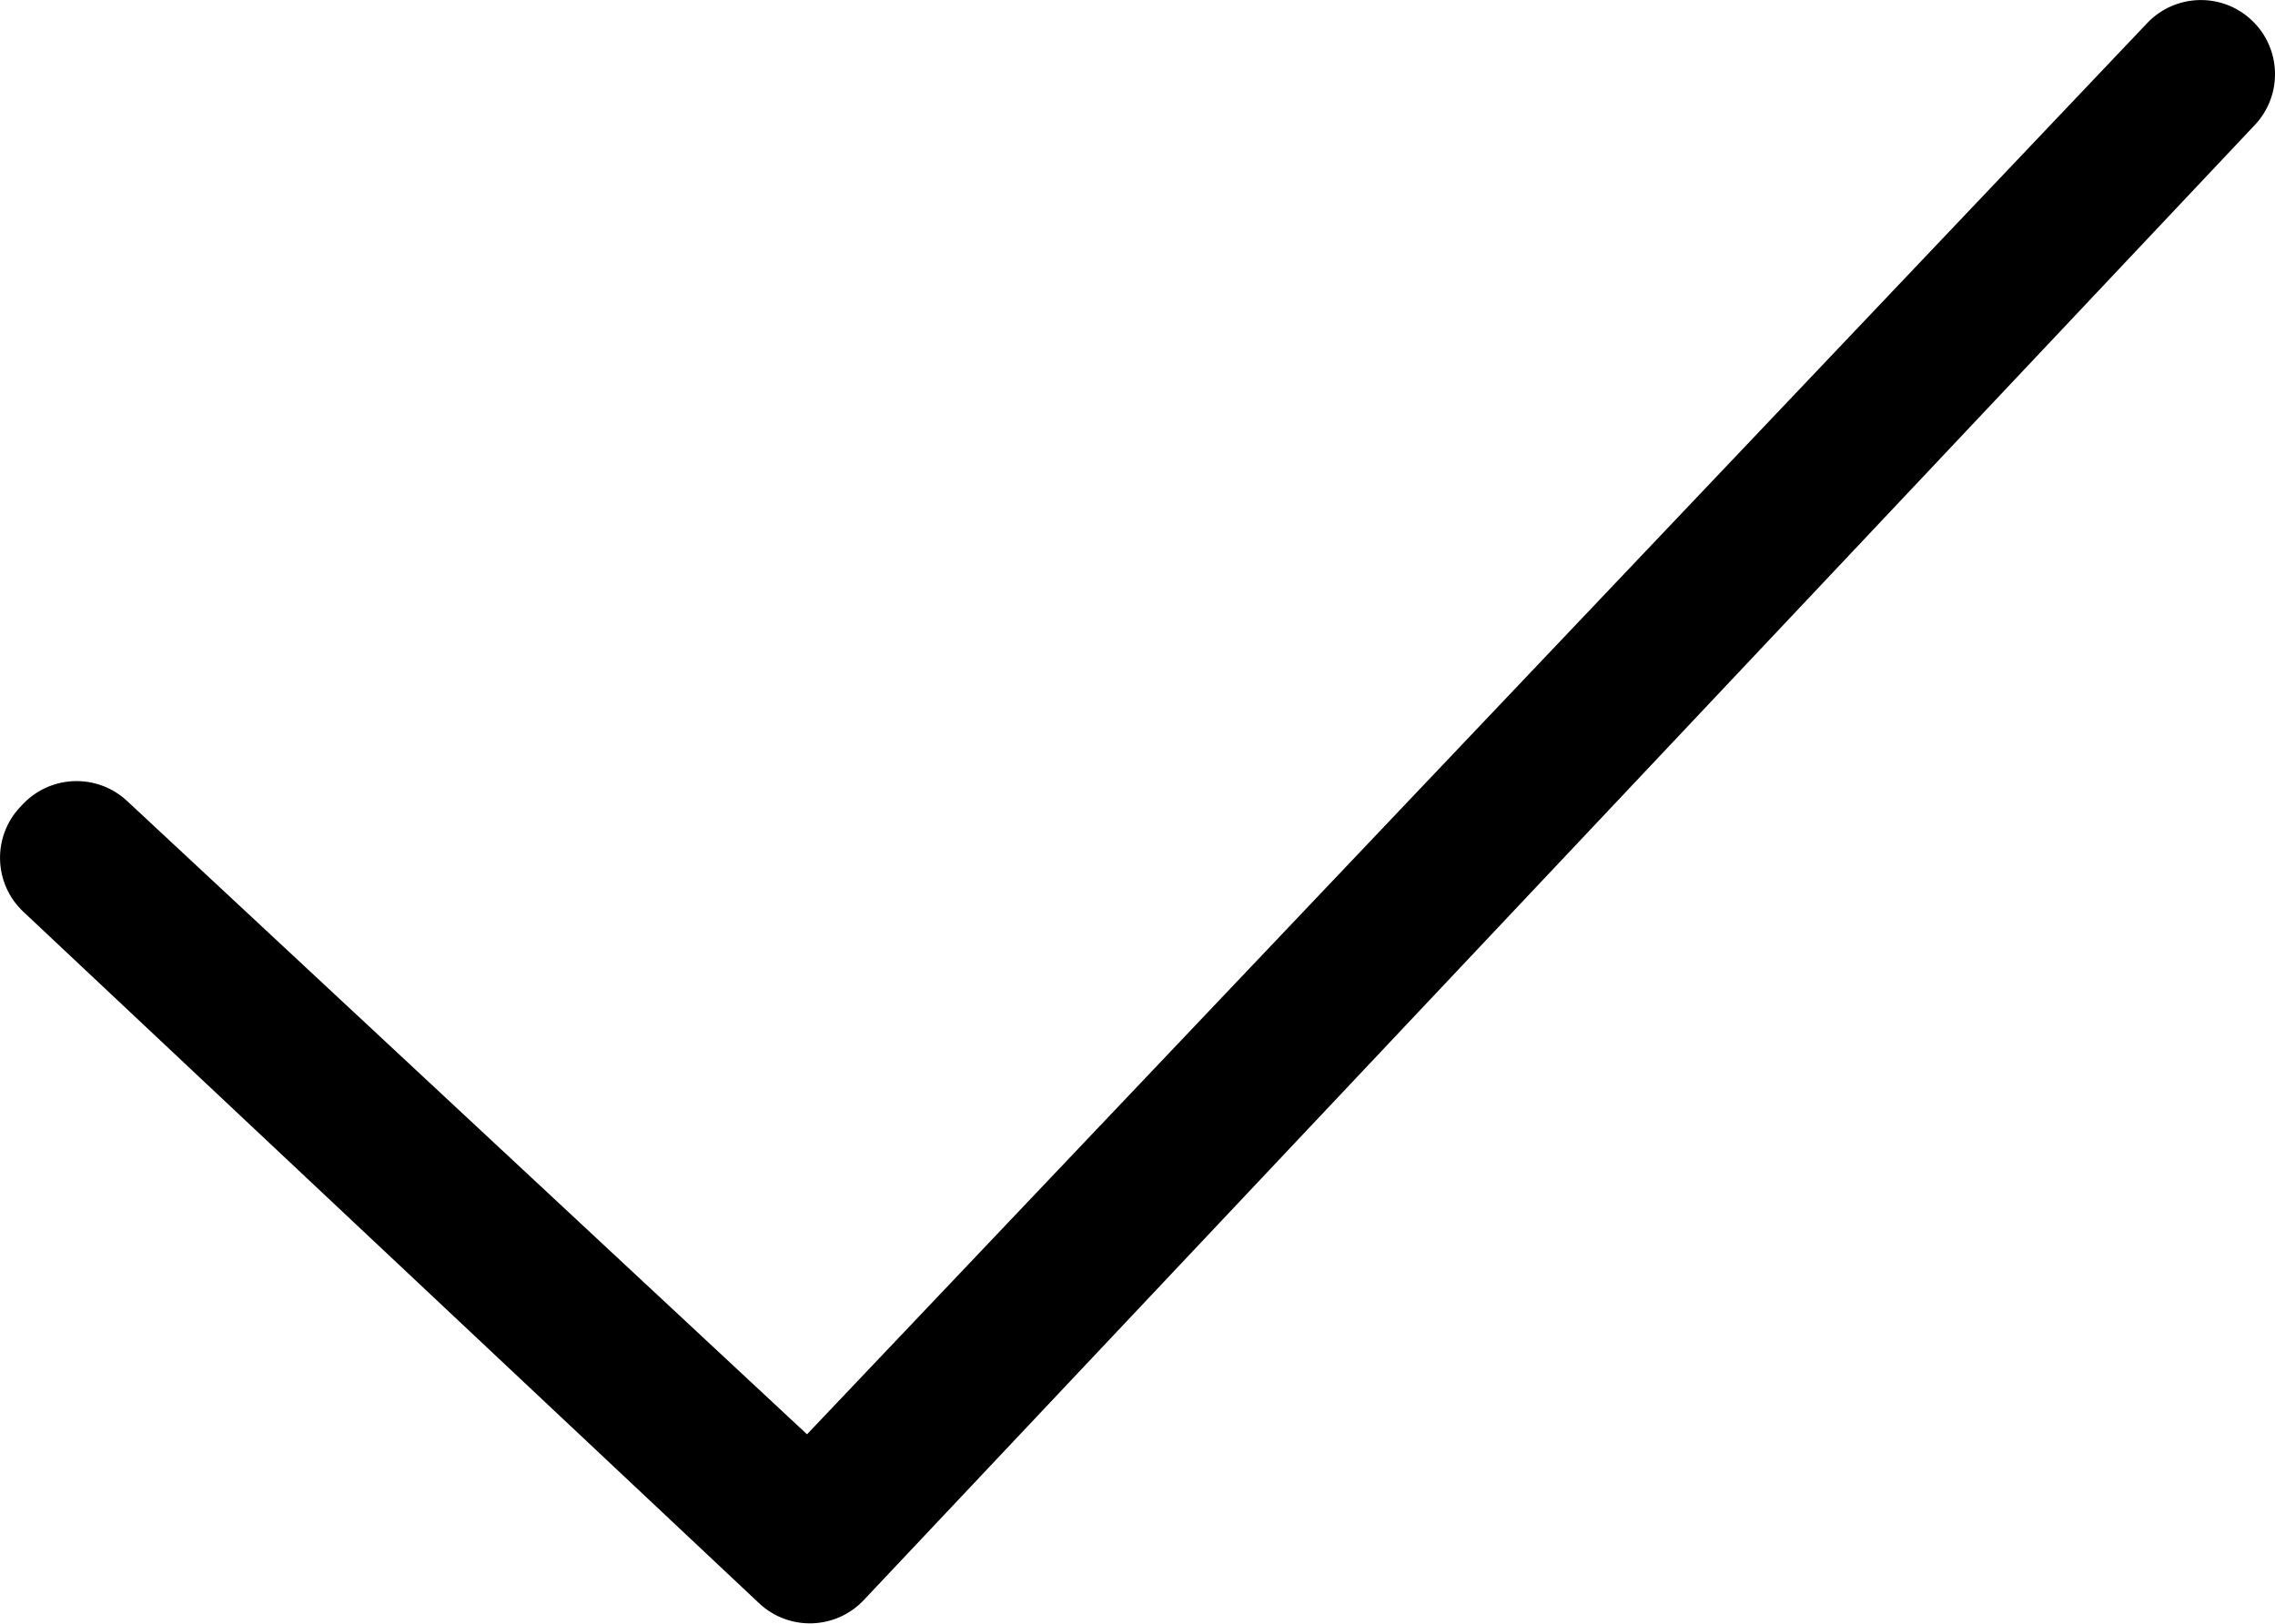
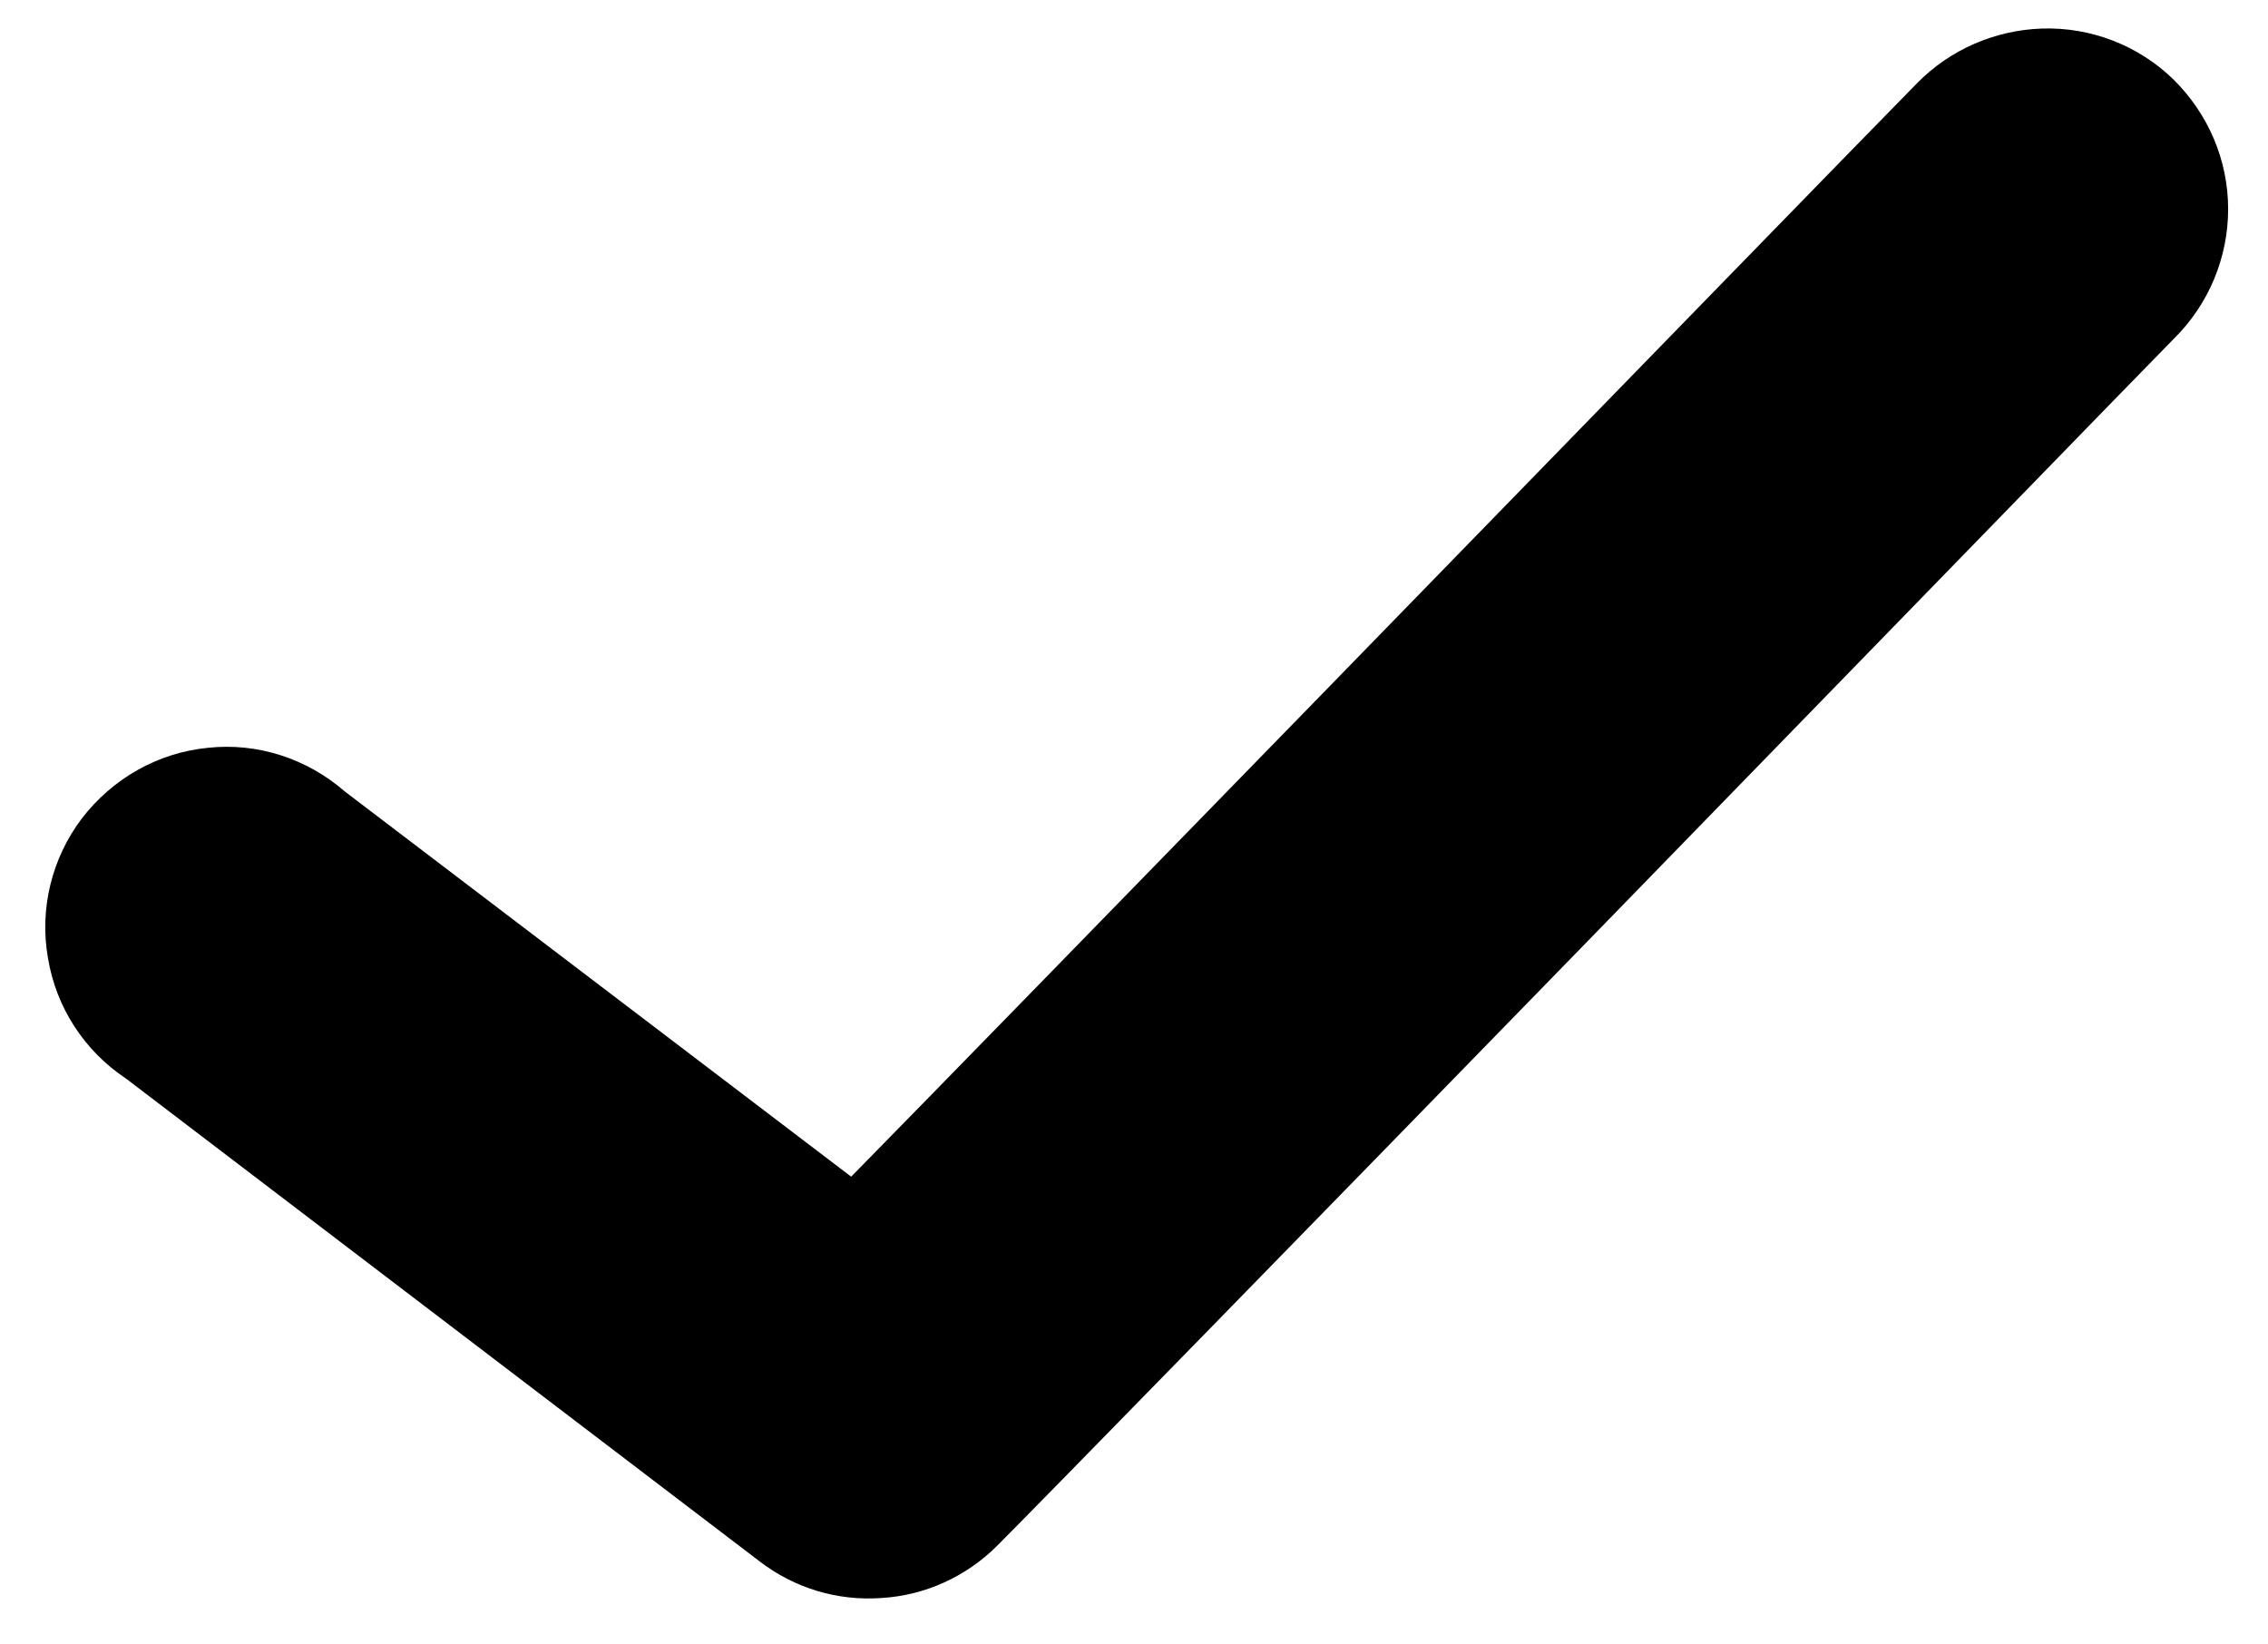
- <svg xmlns="http://www.w3.org/2000/svg" viewBox="0 0 1144.99 817.18">
-   <defs>
-     <style>.cls-1{stroke:#000;stroke-miterlimit:10;}</style>
-   </defs>
-   <g id="Layer_2" data-name="Layer 2">
-     <g id="Layer_2-2" data-name="Layer 2">
-       <path class="cls-1" d="M63.61,403.56,406.19,722.73,1081,12a36.78,36.78,0,0,1,52-1.38h0a36.78,36.78,0,0,1,1.48,51.94L434.38,805.12a36.78,36.78,0,0,1-52,1.57L12.09,458.61a36.79,36.79,0,0,1-1.58-52l1.25-1.32A36.78,36.78,0,0,1,63.61,403.56Z" />
-     </g>
+ <svg xmlns="http://www.w3.org/2000/svg" version="1.2" viewBox="0 0 421 305" width="421" height="305">
+   <style>
+ 		.s0 { fill: #000000 } 
+ 	</style>
+   <g id="Layer">
+     <path id="Layer" class="s0" d="m379 5.3c-8.7 0.3-17 3.9-23.1 10.1-7.5 7.6-57.7 59.2-109.5 112.4-42.1 43.2-71.7 73.6-88.4 90.6l-94-71.5c-7-6.1-16.2-9.1-25.4-8.1-9.3 0.9-17.7 5.7-23.4 13.1-5.6 7.4-7.9 16.8-6.3 25.9 1.5 9.2 6.8 17.3 14.5 22.4l117.6 89.6c6.5 5 14.5 7.4 22.7 6.8 8.1-0.5 15.7-4 21.4-9.7 7.6-7.6 57.8-59 109.6-112.2 51.8-53.2 105.2-108.2 108.8-111.8 6.5-6.4 10.1-15.1 10.1-24.1 0-9.1-3.7-17.7-10.2-24.1-6.5-6.3-15.3-9.7-24.4-9.4z" />
  </g>
</svg>
